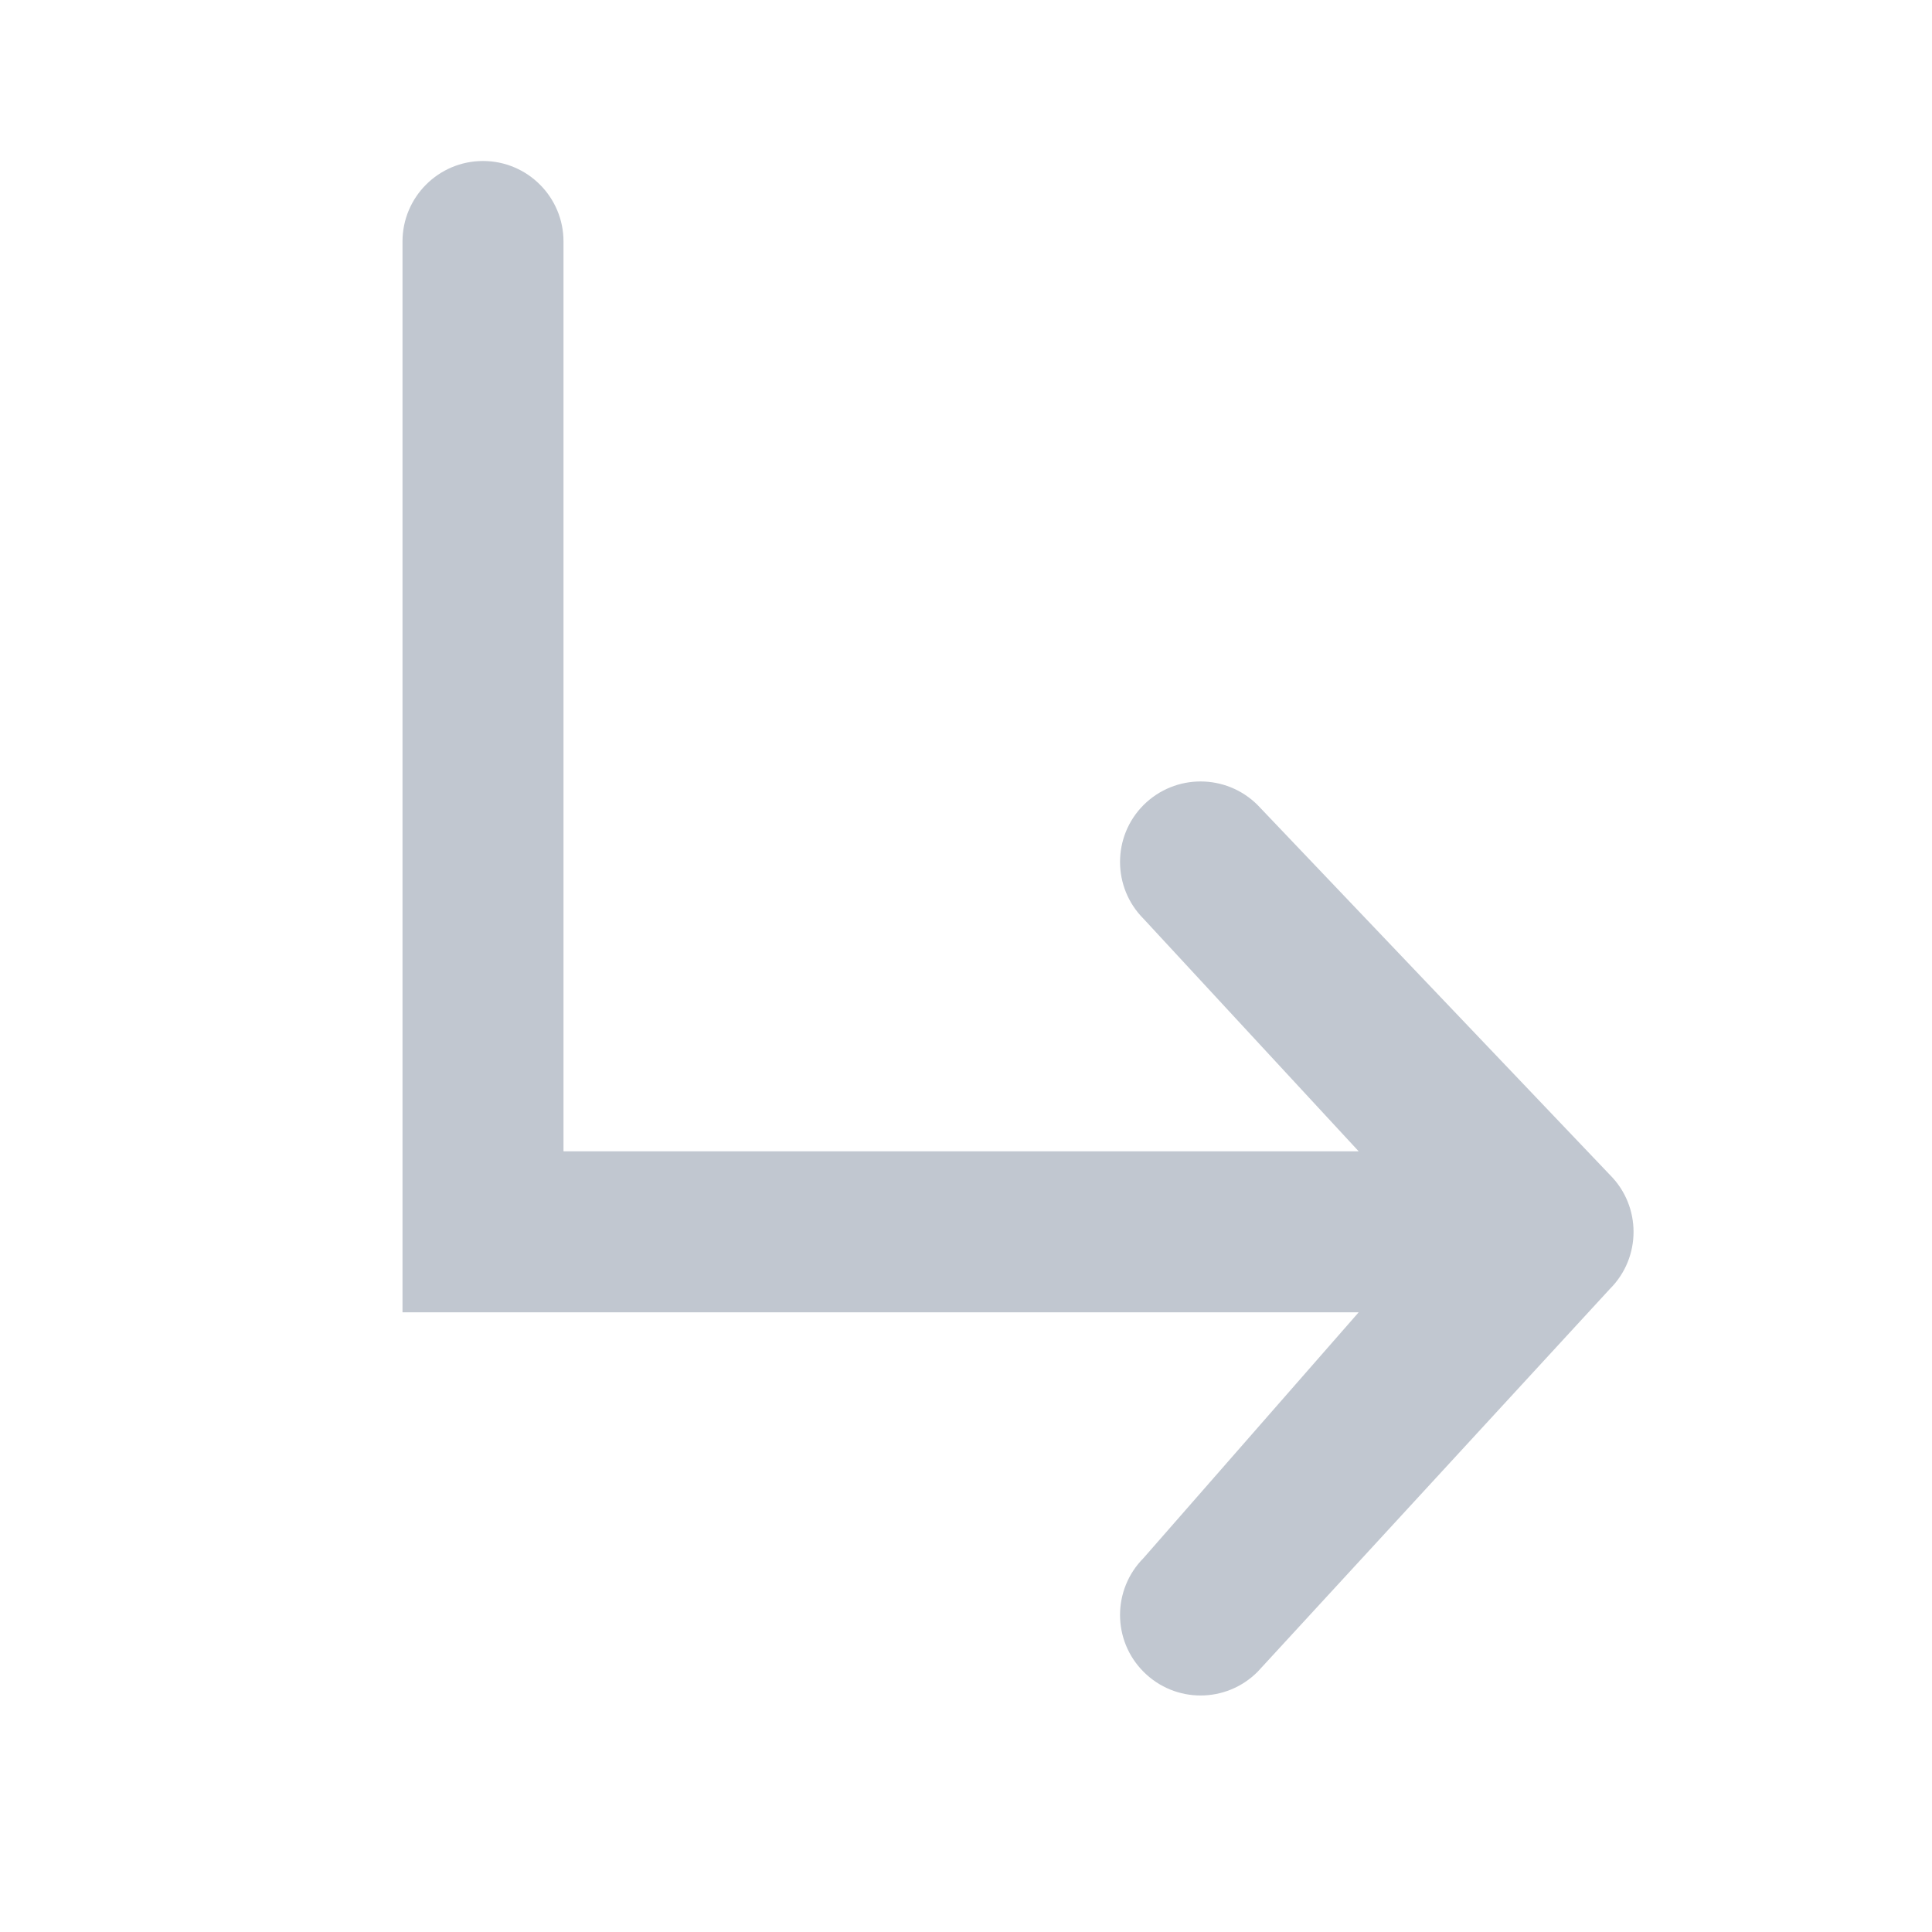
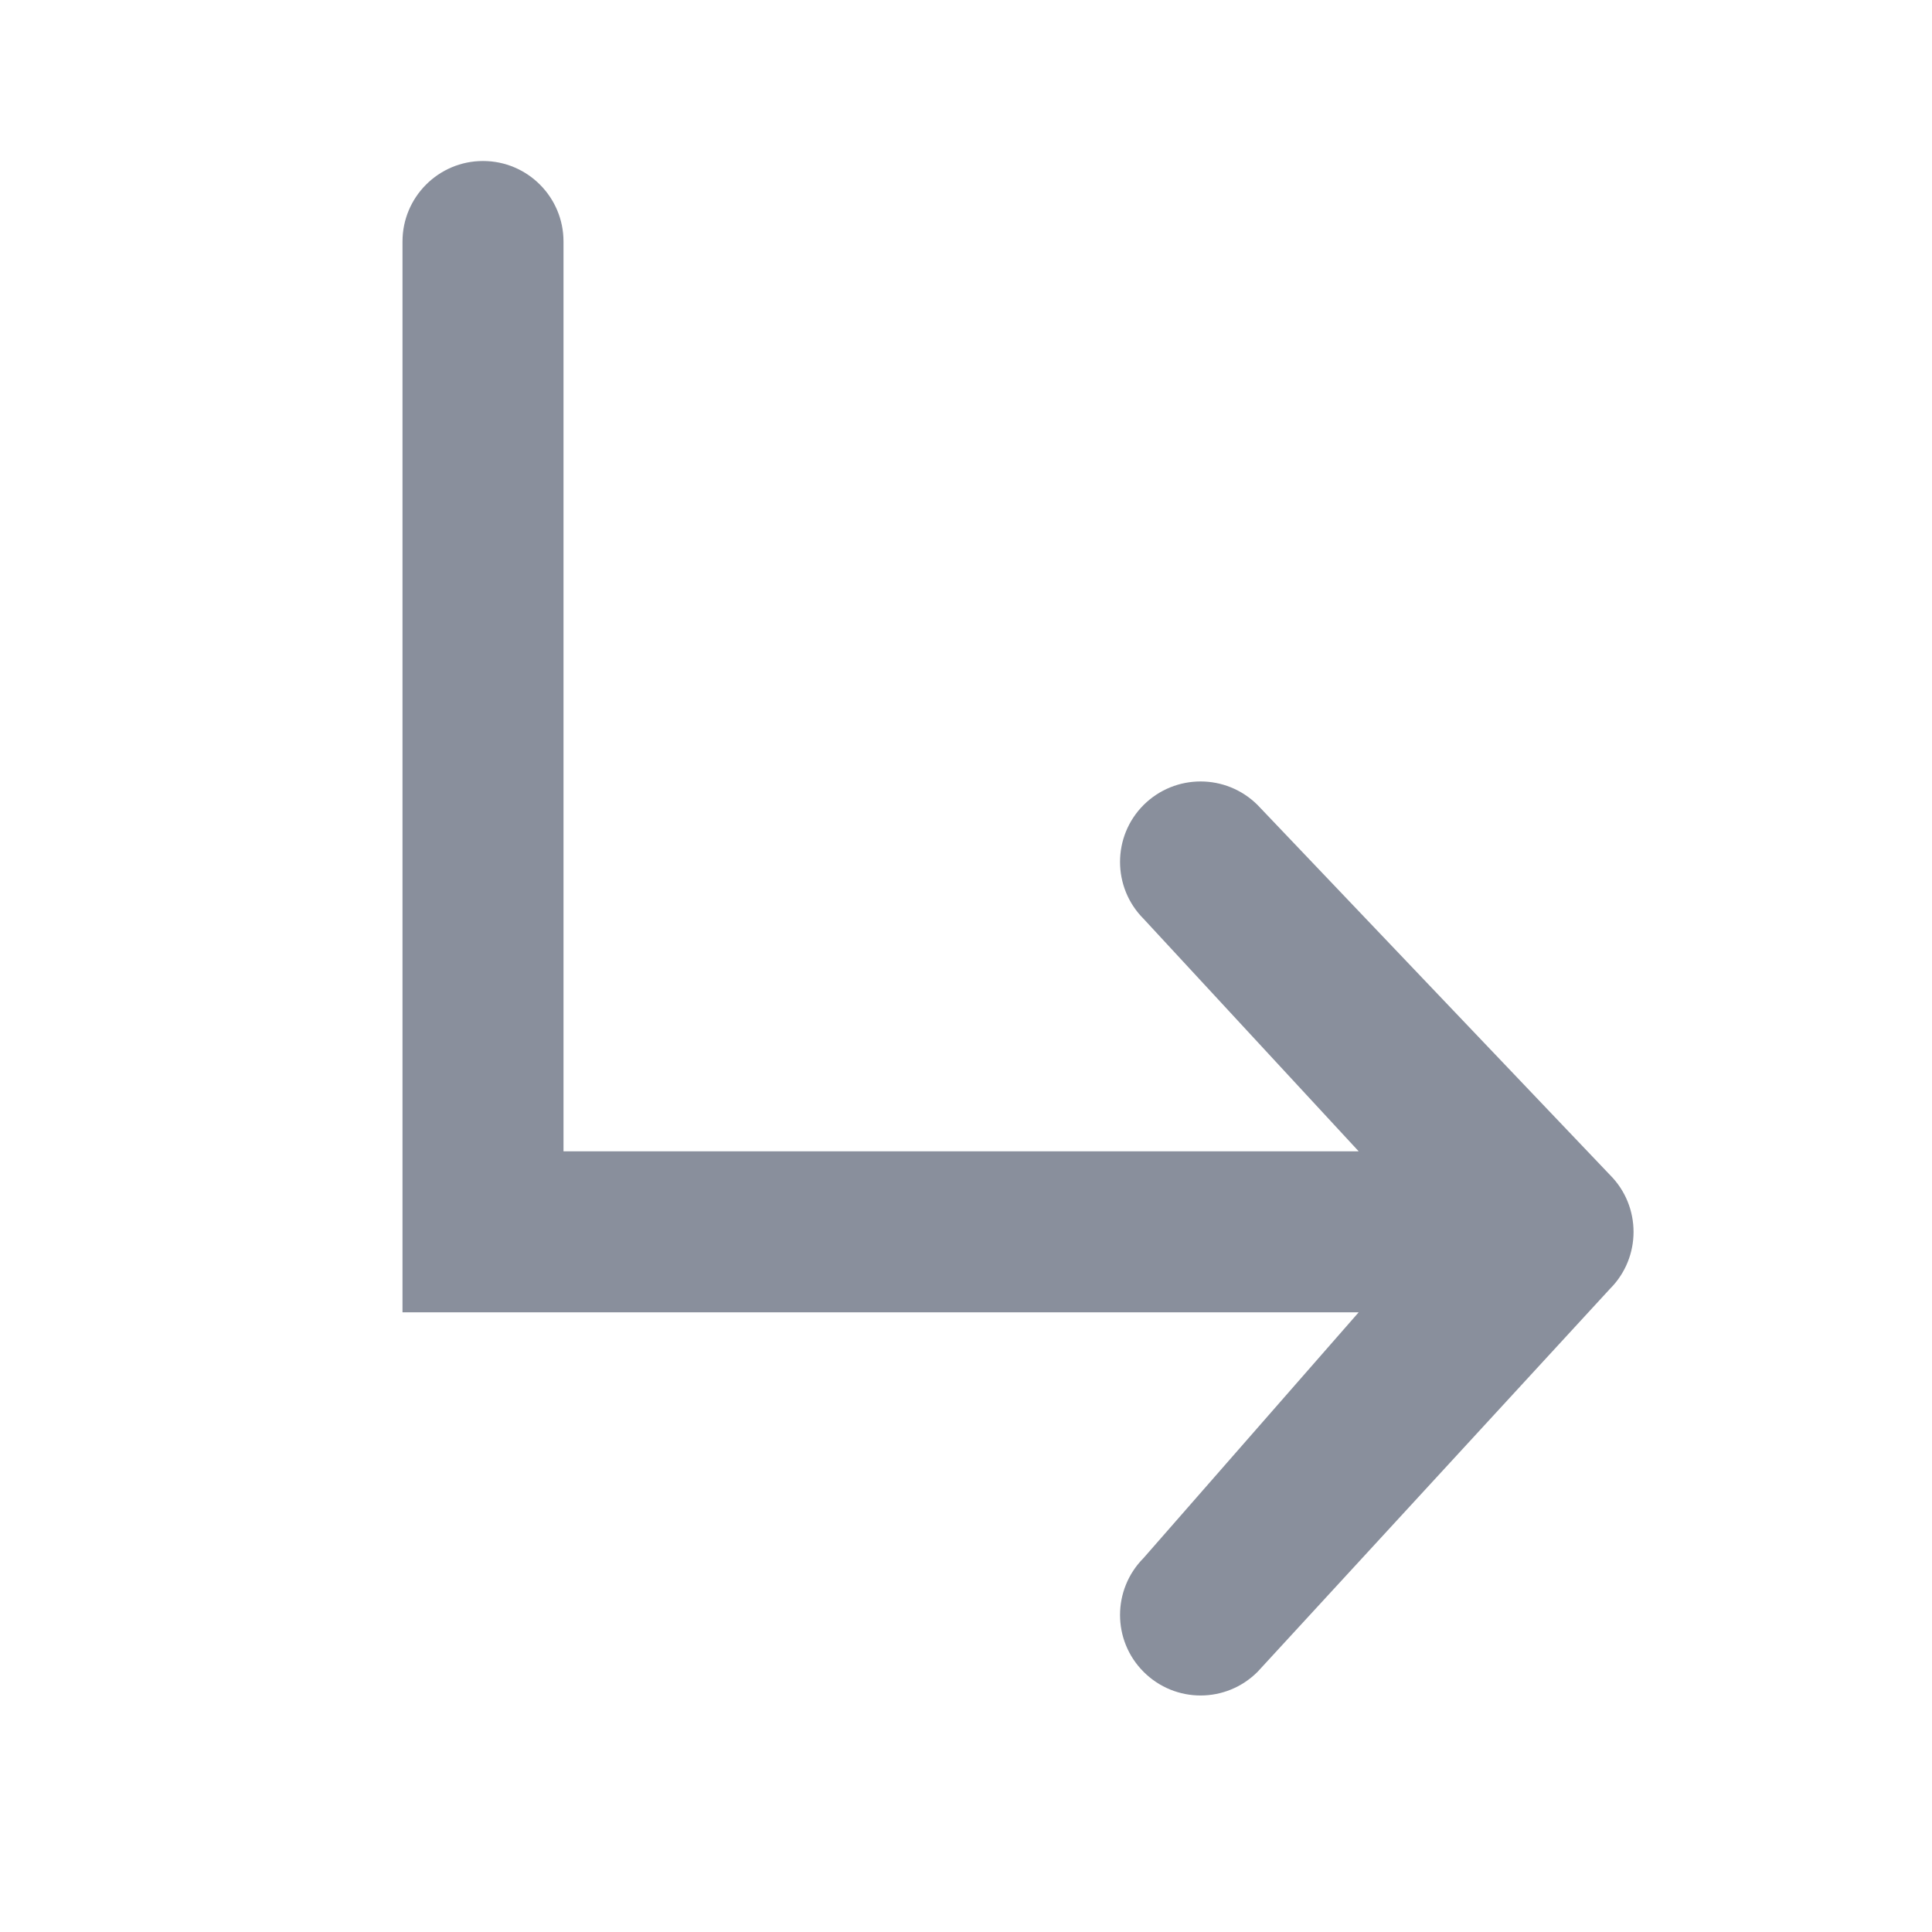
<svg xmlns="http://www.w3.org/2000/svg" width="12" height="12" viewBox="0 0 12 12" fill="none">
-   <path d="M3.5 1.5C3.5 1.224 3.276 1 3 1C2.724 1 2.5 1.224 2.5 1.5V7.151V8.151L8.439 8.151L7.103 9.677C6.908 9.873 6.908 10.189 7.103 10.384C7.299 10.58 7.615 10.58 7.811 10.384L10 8.005C10.195 7.81 10.195 7.493 10 7.298L7.811 5C7.615 4.805 7.299 4.805 7.103 5C6.908 5.195 6.908 5.512 7.103 5.707L8.439 7.151L3.5 7.151L3.5 1.5Z" fill="#C1C7D0" />
+   <path d="M3.5 1.5C3.5 1.224 3.276 1 3 1C2.724 1 2.5 1.224 2.5 1.5V7.151V8.151L8.439 8.151L7.103 9.677C6.908 9.873 6.908 10.189 7.103 10.384C7.299 10.58 7.615 10.58 7.811 10.384L10 8.005C10.195 7.81 10.195 7.493 10 7.298L7.811 5C7.615 4.805 7.299 4.805 7.103 5C6.908 5.195 6.908 5.512 7.103 5.707L8.439 7.151L3.5 7.151L3.5 1.5Z" fill="#898F9C" />
</svg>
